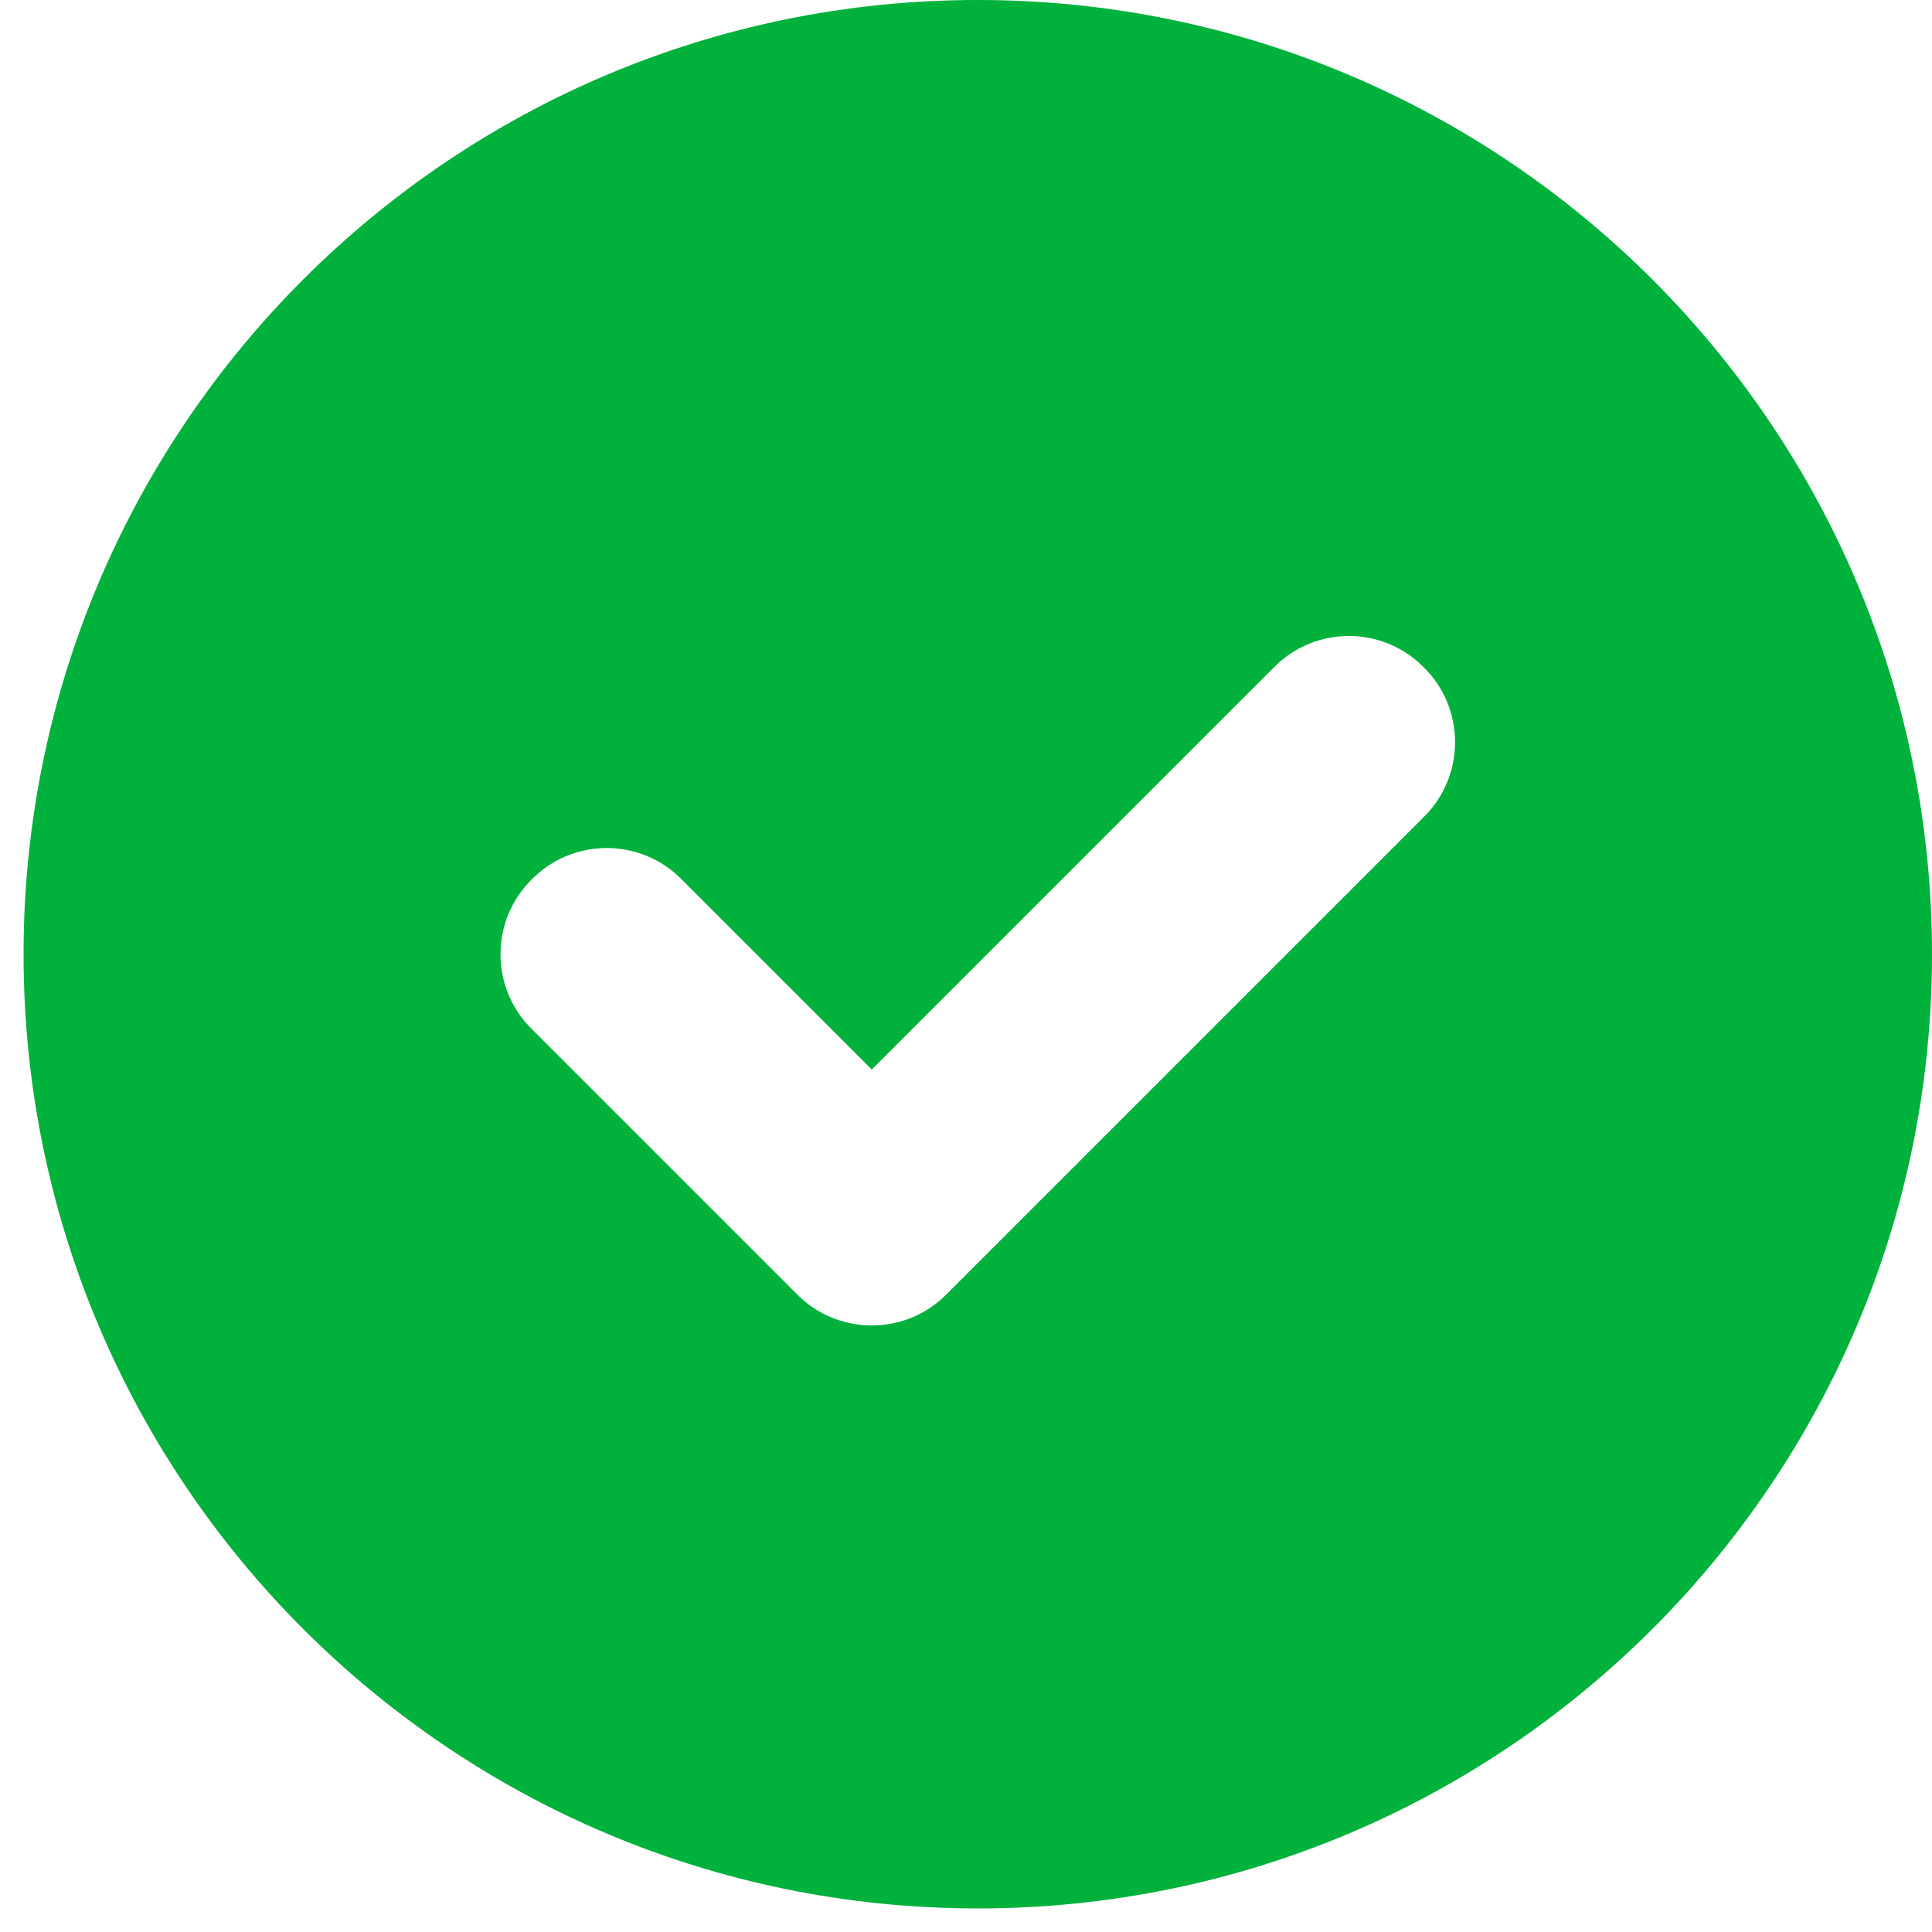
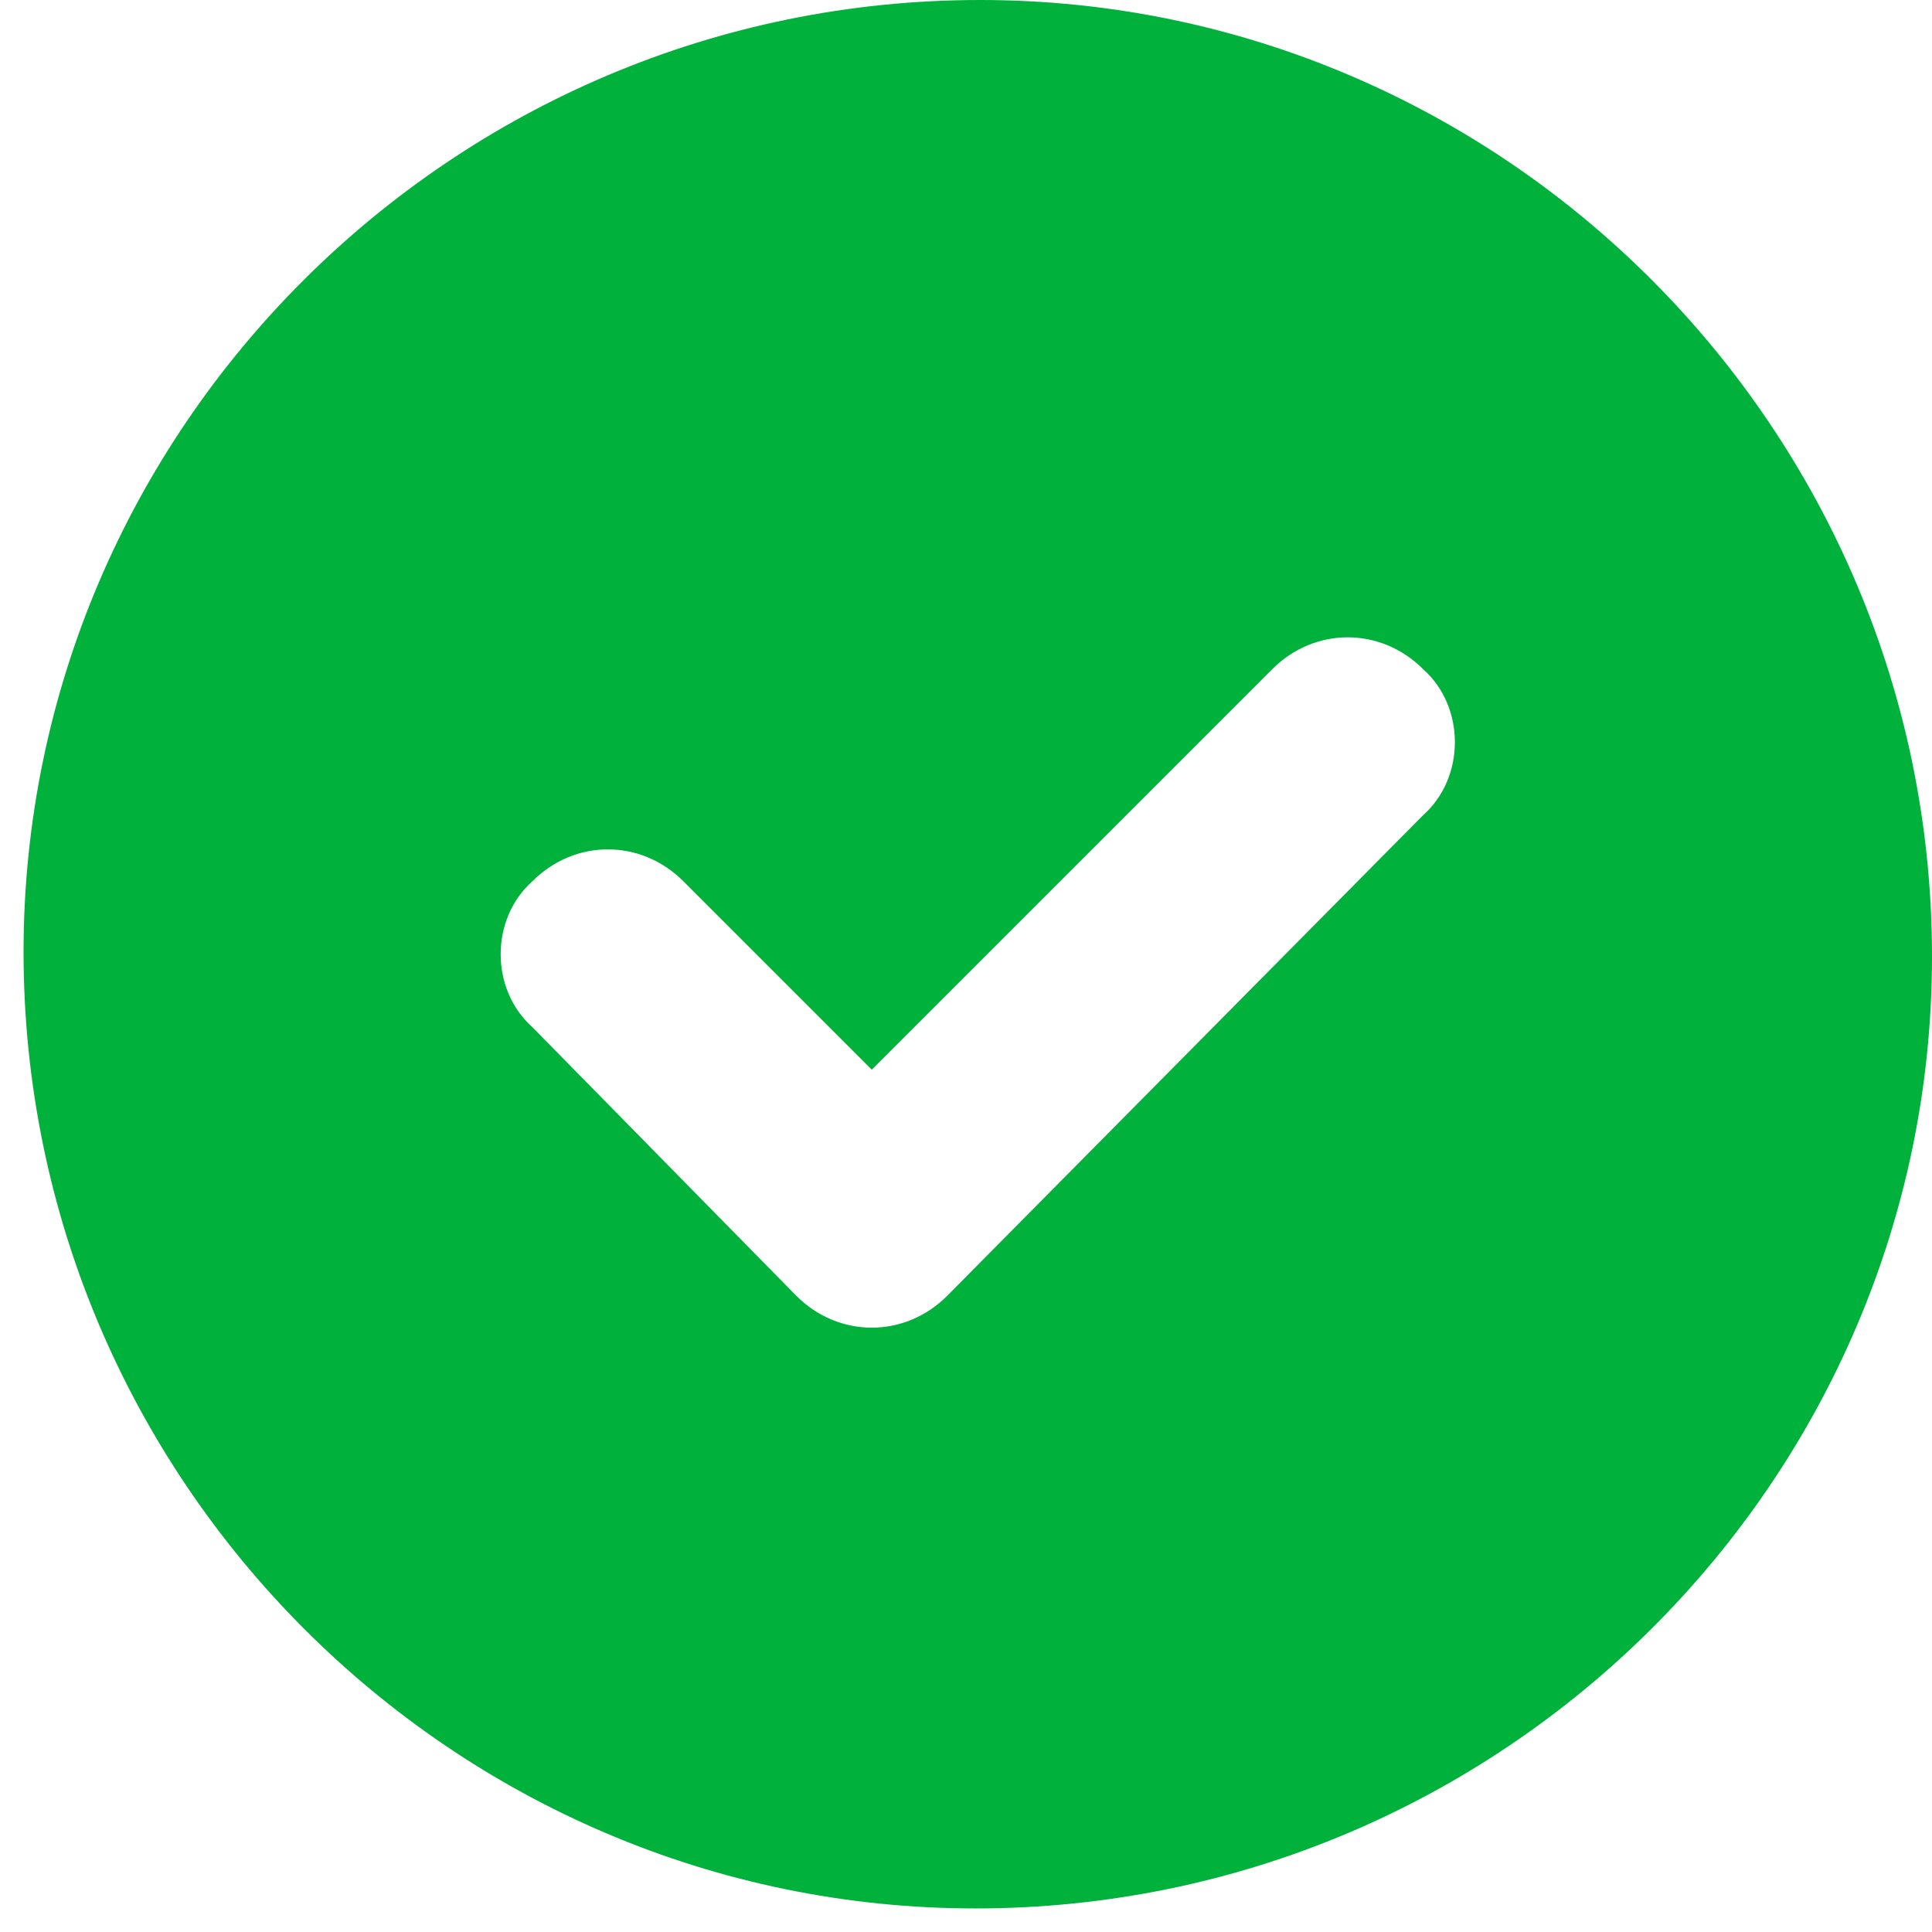
- <svg xmlns="http://www.w3.org/2000/svg" width="41" height="41" viewBox="0 0 41 41" fill="none">
-   <path d="M41 20.25C41 31.43 31.93 40.5 20.75 40.5C9.57 40.5 0.5 31.43 0.5 20.25C0.5 9.07 9.57 0 20.75 0C31.93 0 41 9.07 41 20.25ZM27.036 14.161L18.5 22.697L14.464 18.661C13.592 17.775 12.158 17.775 11.286 18.661C10.4 19.533 10.4 20.967 11.286 21.839L16.911 27.464C17.783 28.35 19.217 28.35 20.089 27.464L30.214 17.339C31.1 16.467 31.1 15.033 30.214 14.161C29.342 13.275 27.908 13.275 27.036 14.161Z" fill="#00B13C" />
+ <svg xmlns="http://www.w3.org/2000/svg" version="1.2" viewBox="0 0 41 41" width="16" height="16">
+   <style>.a{fill:#00b13c}</style>
+   <path fill-rule="evenodd" class="a" d="m41 20.3c0 11.1-9.1 20.2-20.3 20.2-11.1 0-20.2-9.1-20.2-20.3 0-11.1 9.1-20.2 20.3-20.2 11.1 0 20.2 9.1 20.2 20.3zm-14-6.1l-8.5 8.5-4-4c-0.9-0.9-2.3-0.9-3.2 0-0.9 0.8-0.9 2.3 0 3.1l5.6 5.7c0.9 0.9 2.3 0.9 3.2 0l10.1-10.2c0.9-0.8 0.9-2.3 0-3.1-0.9-0.9-2.3-0.9-3.2 0z" />
</svg>
